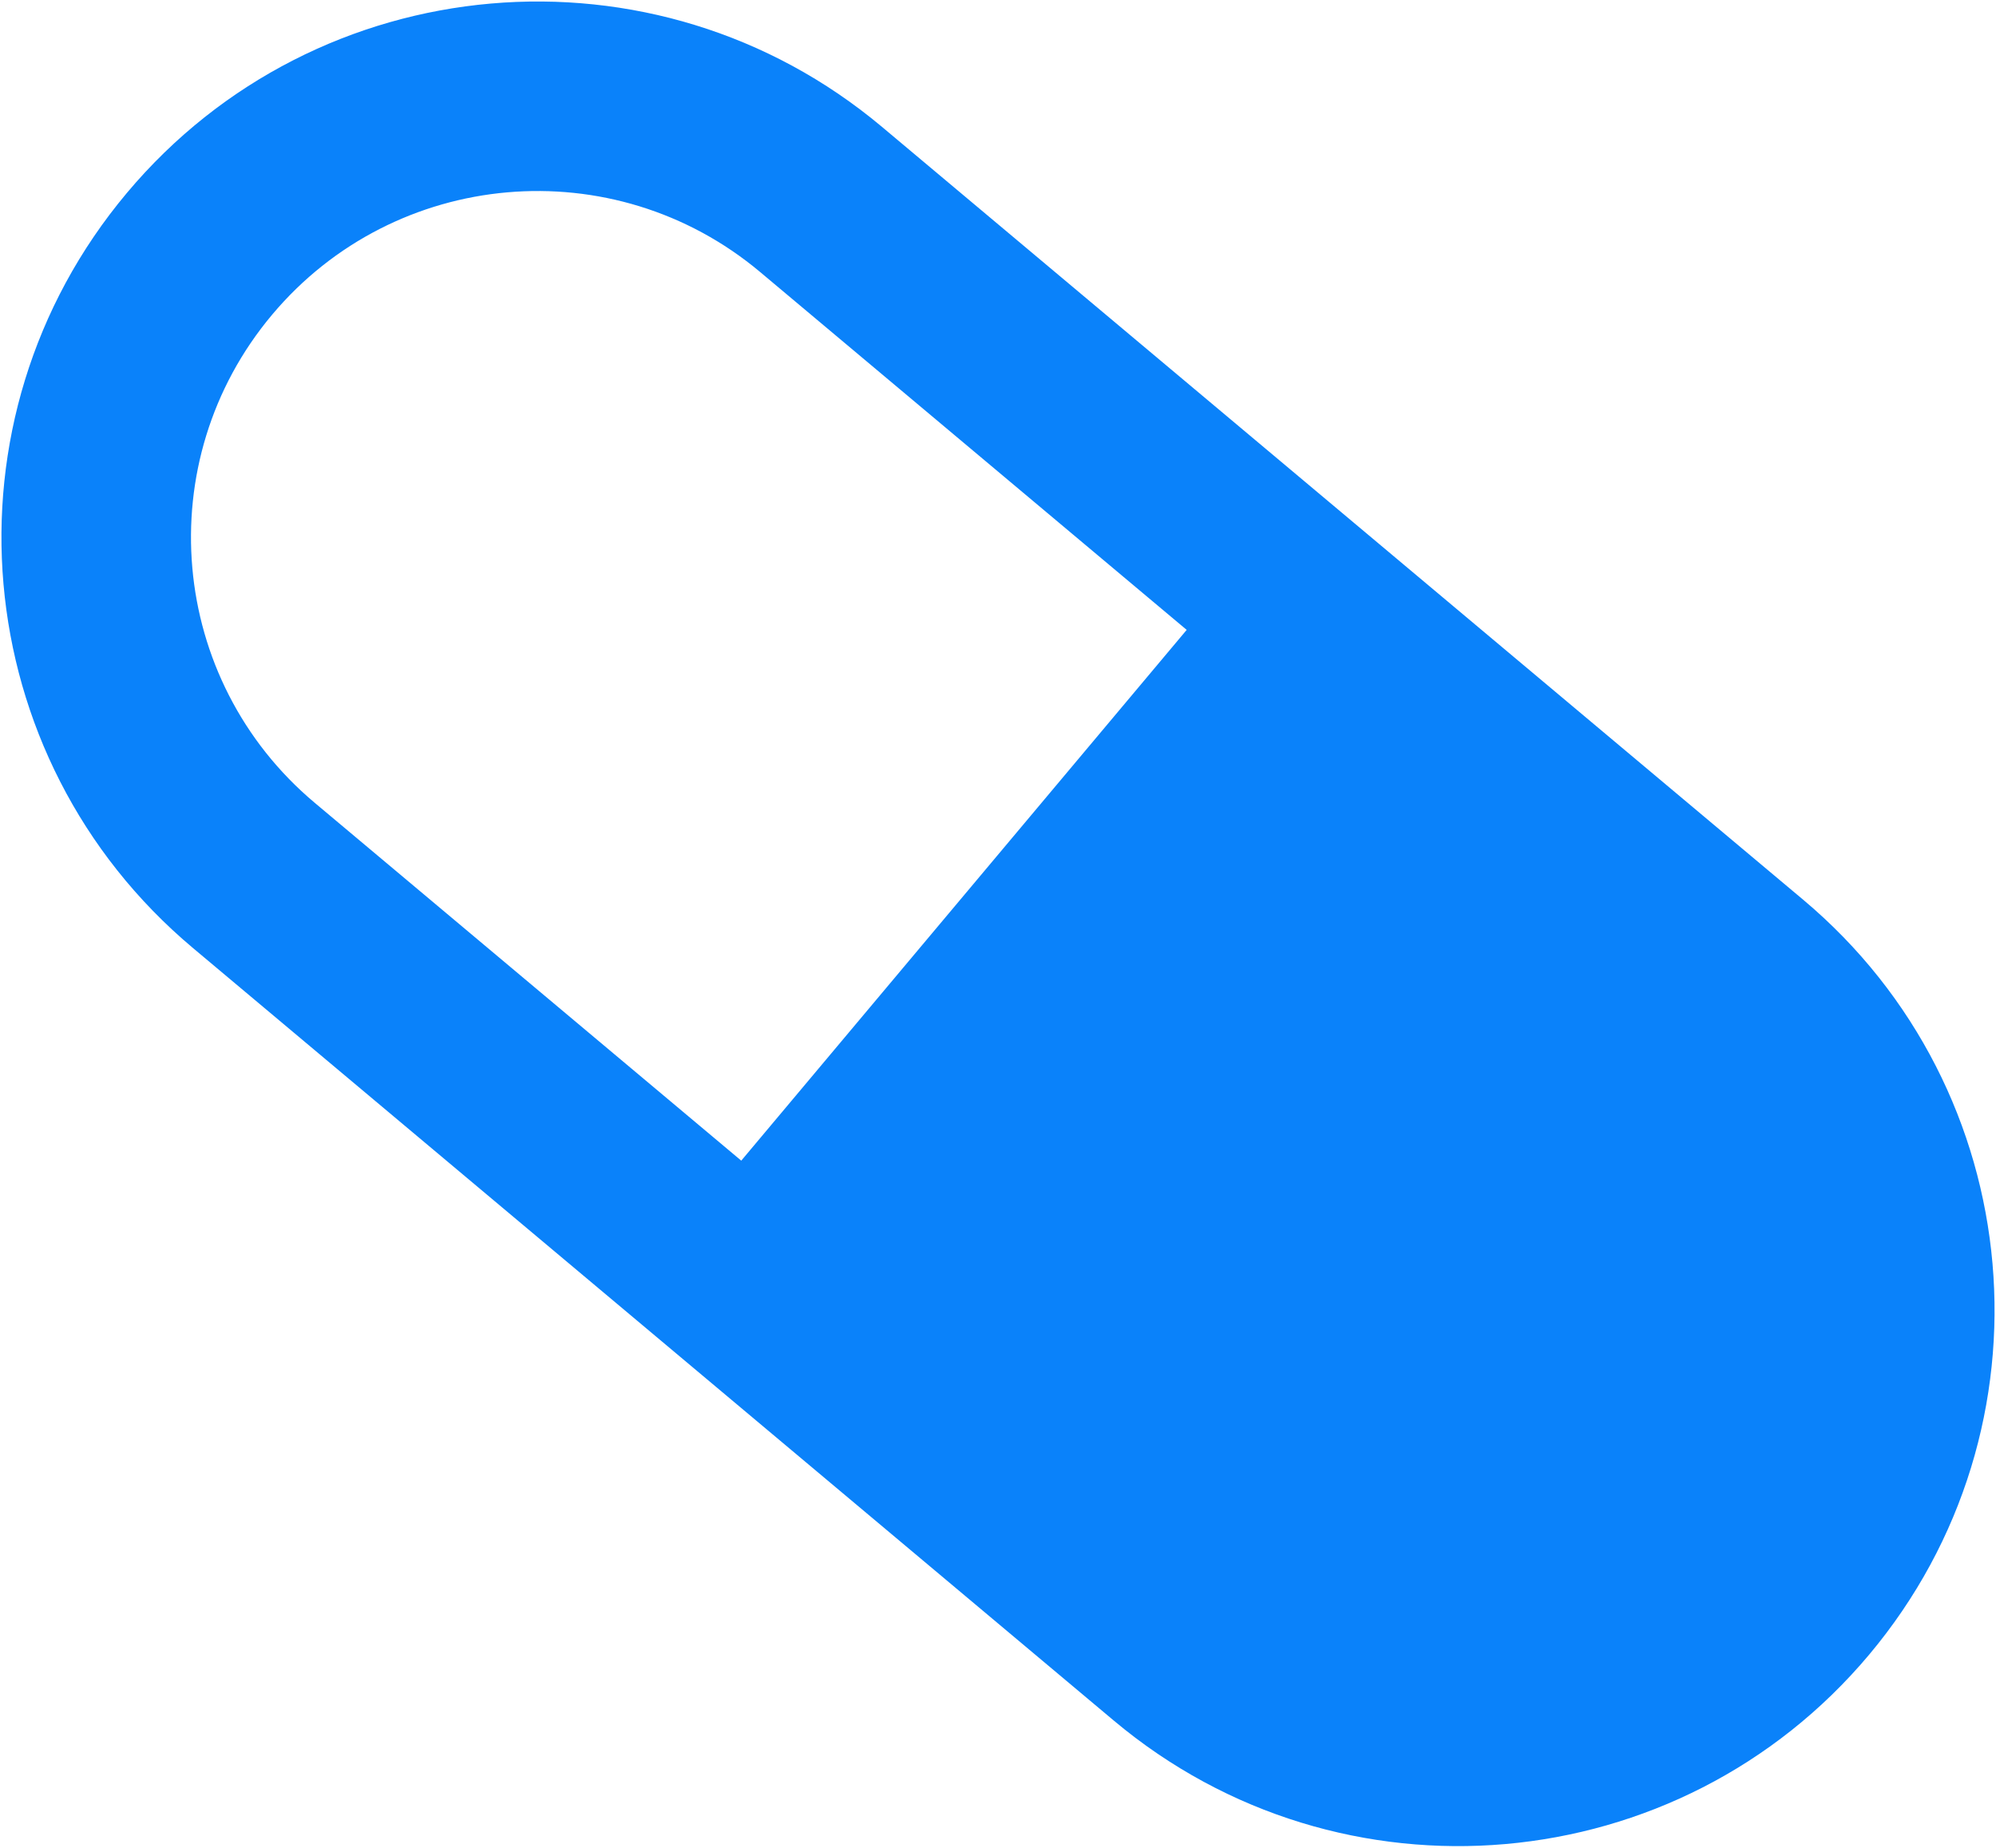
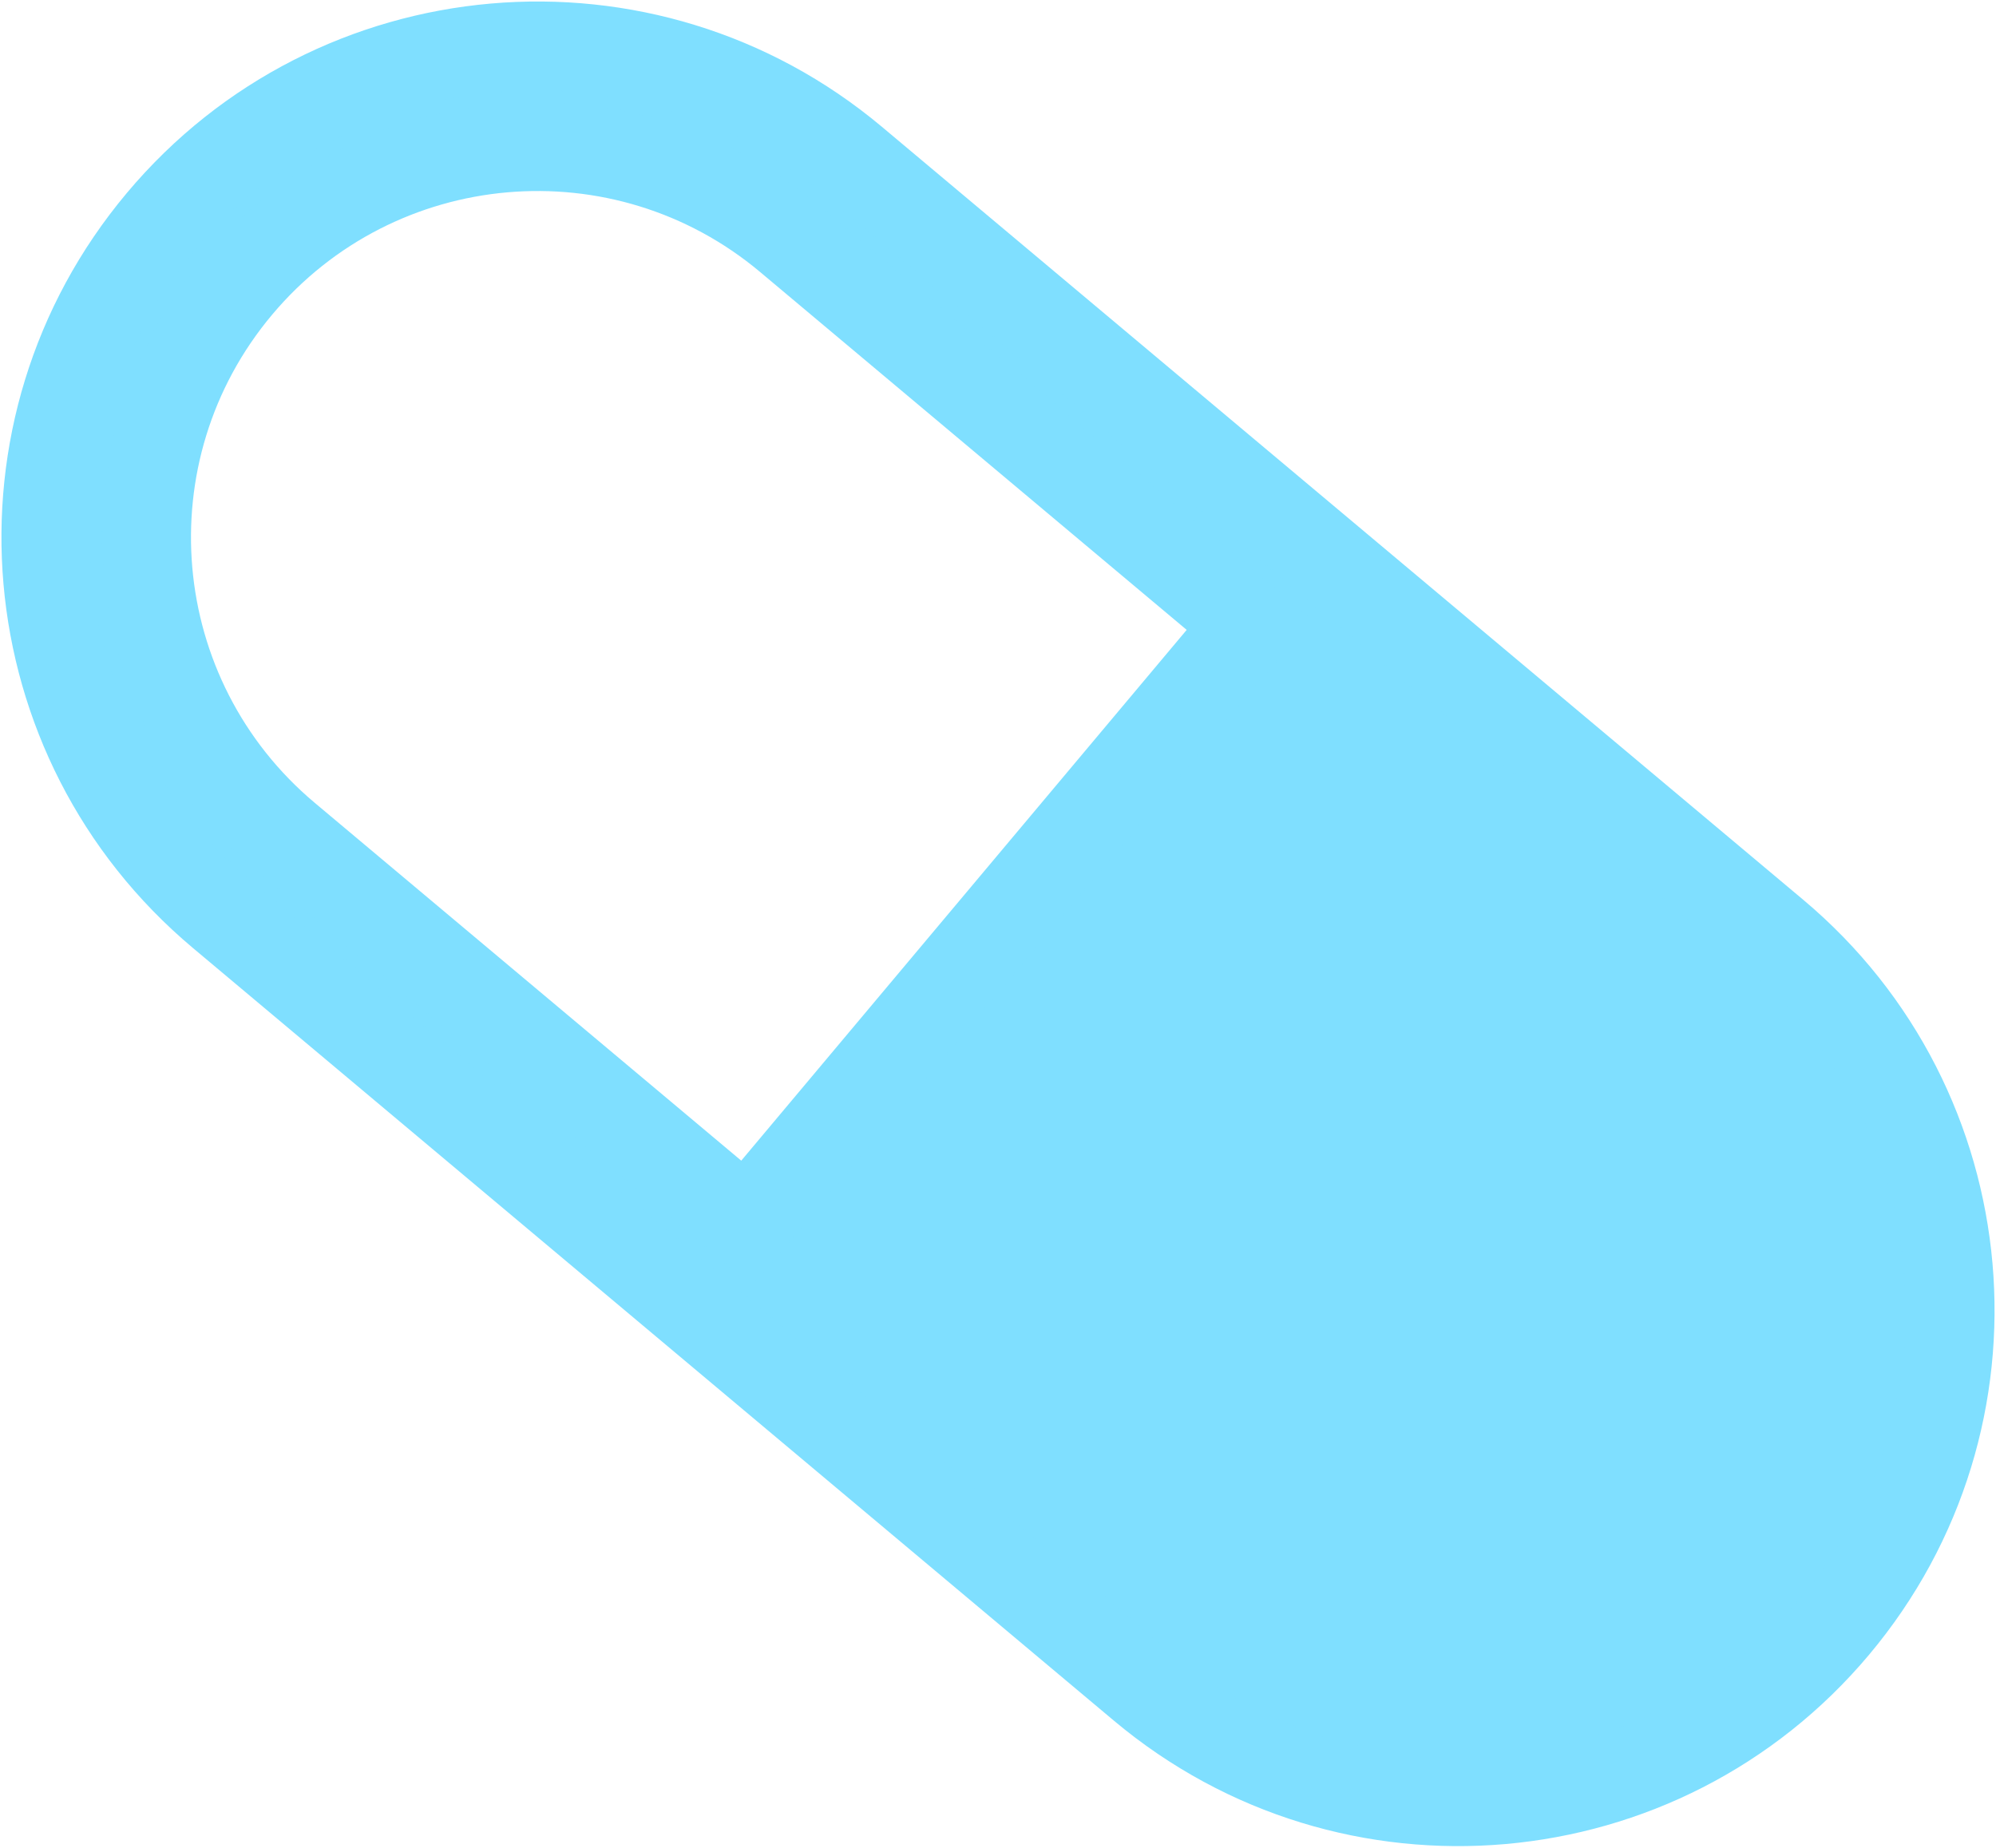
<svg xmlns="http://www.w3.org/2000/svg" width="337" height="312" viewBox="0 0 337 312" fill="none">
-   <path d="M299.605 157.661C334.72 187.126 339.3 239.479 309.835 274.594C280.37 309.71 228.017 314.29 192.902 284.825L37.395 154.339C2.28 124.874 -2.3 72.521 27.165 37.406C56.63 2.291 108.983 -2.29 144.098 27.175L299.605 157.661ZM133.17 40.198C105.248 16.768 63.618 20.41 40.188 48.333C16.757 76.256 20.4 117.886 48.322 141.316L126.076 206.559L210.924 105.441L133.17 40.198Z" fill="#0A82FA" />
-   <path d="M299.605 157.661L304.426 151.916L304.426 151.916L299.605 157.661ZM309.835 274.594L315.581 279.415L315.581 279.415L309.835 274.594ZM37.395 154.339L32.574 160.084L32.574 160.084L37.395 154.339ZM27.165 37.406L21.419 32.585L21.419 32.585L27.165 37.406ZM144.098 27.175L148.919 21.43L148.919 21.43L144.098 27.175ZM133.17 40.198L137.991 34.453L137.991 34.453L133.17 40.198ZM40.188 48.333L34.442 43.512L34.442 43.512L40.188 48.333ZM48.322 141.316L43.502 147.061L43.502 147.061L48.322 141.316ZM126.076 206.559L121.255 212.304L127 217.125L131.821 211.38L126.076 206.559ZM210.924 105.441L216.669 110.262L221.49 104.517L215.745 99.696L210.924 105.441ZM299.605 157.661L294.784 163.407C326.726 190.209 330.892 237.831 304.09 269.773L309.835 274.594L315.581 279.415C347.708 241.127 342.714 184.044 304.426 151.916L299.605 157.661ZM309.835 274.594L304.09 269.773C277.287 301.716 229.665 305.882 197.723 279.079L192.902 284.825L188.081 290.57C226.369 322.698 283.453 317.703 315.581 279.415L309.835 274.594ZM192.902 284.825L197.723 279.079L42.216 148.593L37.395 154.339L32.574 160.084L188.081 290.57L192.902 284.825ZM37.395 154.339L42.216 148.593C10.274 121.791 6.108 74.169 32.91 42.227L27.165 37.406L21.419 32.585C-10.708 70.873 -5.714 127.956 32.574 160.084L37.395 154.339ZM27.165 37.406L32.91 42.227C59.713 10.284 107.335 6.118 139.277 32.921L144.098 27.175L148.919 21.43C110.631 -10.698 53.547 -5.703 21.419 32.585L27.165 37.406ZM144.098 27.175L139.277 32.921L294.784 163.407L299.605 157.661L304.426 151.916L148.919 21.43L144.098 27.175ZM133.17 40.198L137.991 34.453C106.895 8.36 60.535 12.416 34.442 43.512L40.188 48.333L45.933 53.154C66.701 28.404 103.6 25.176 128.35 45.944L133.17 40.198ZM40.188 48.333L34.442 43.512C8.35 74.608 12.406 120.969 43.502 147.061L48.322 141.316L53.143 135.571C28.394 114.803 25.165 77.904 45.933 53.154L40.188 48.333ZM48.322 141.316L43.502 147.061L121.255 212.304L126.076 206.559L130.897 200.814L53.143 135.571L48.322 141.316ZM126.076 206.559L131.821 211.38L216.669 110.262L210.924 105.441L205.179 100.62L120.331 201.738L126.076 206.559ZM210.924 105.441L215.745 99.696L137.991 34.453L133.17 40.198L128.35 45.944L206.103 111.186L210.924 105.441Z" fill="#0A82FA" />
+   <path d="M299.605 157.661C334.72 187.126 339.3 239.479 309.835 274.594C280.37 309.71 228.017 314.29 192.902 284.825L37.395 154.339C2.28 124.874 -2.3 72.521 27.165 37.406C56.63 2.291 108.983 -2.29 144.098 27.175L299.605 157.661ZM133.17 40.198C105.248 16.768 63.618 20.41 40.188 48.333C16.758 76.256 20.4 117.886 48.322 141.316L126.076 206.559L210.924 105.441L133.17 40.198Z" fill="#7FDFFF" />
+   <path d="M299.605 157.661L304.426 151.916L299.605 157.661ZM309.835 274.594L315.581 279.415L309.835 274.594ZM37.395 154.339L32.574 160.084L37.395 154.339ZM27.165 37.406L21.419 32.585L27.165 37.406ZM144.098 27.175L148.919 21.43L144.098 27.175ZM133.17 40.198L137.991 34.453L133.17 40.198ZM40.188 48.333L34.442 43.512L40.188 48.333ZM48.322 141.316L43.502 147.061L48.322 141.316ZM126.076 206.559L121.255 212.304L127 217.125L131.821 211.38L126.076 206.559ZM210.924 105.441L216.669 110.262L221.49 104.517L215.745 99.696L210.924 105.441ZM299.605 157.661L294.784 163.407C326.726 190.209 330.892 237.831 304.09 269.773L309.835 274.594L315.581 279.415C347.708 241.127 342.714 184.044 304.426 151.916L299.605 157.661ZM309.835 274.594L304.09 269.773C277.287 301.716 229.665 305.882 197.723 279.079L192.902 284.825L188.081 290.57C226.369 322.698 283.453 317.703 315.581 279.415L309.835 274.594ZM192.902 284.825L197.723 279.079L42.216 148.593L37.395 154.339L32.574 160.084L188.081 290.57L192.902 284.825ZM37.395 154.339L42.216 148.593C10.274 121.791 6.108 74.169 32.91 42.227L27.165 37.406L21.419 32.585C-10.708 70.873 -5.714 127.956 32.574 160.084L37.395 154.339ZM27.165 37.406L32.91 42.227C59.713 10.284 107.335 6.118 139.277 32.921L144.098 27.175L148.919 21.43C110.631 -10.698 53.547 -5.703 21.419 32.585L27.165 37.406ZM144.098 27.175L139.277 32.921L294.784 163.407L299.605 157.661L304.426 151.916L148.919 21.43L144.098 27.175ZM133.17 40.198L137.991 34.453C106.895 8.36 60.535 12.416 34.442 43.512L40.188 48.333L45.933 53.154C66.701 28.404 103.6 25.176 128.35 45.944L133.17 40.198ZM40.188 48.333L34.442 43.512C8.35 74.608 12.406 120.969 43.502 147.061L48.322 141.316L53.143 135.571C28.394 114.803 25.165 77.904 45.933 53.154L40.188 48.333ZM48.322 141.316L43.502 147.061L121.255 212.304L126.076 206.559L130.897 200.814L53.143 135.571L48.322 141.316ZM126.076 206.559L131.821 211.38L216.669 110.262L210.924 105.441L205.179 100.62L120.331 201.738L126.076 206.559ZM210.924 105.441L215.745 99.696L137.991 34.453L133.17 40.198L128.35 45.944L206.103 111.186L210.924 105.441Z" fill="#7FDFFF" />
</svg>
